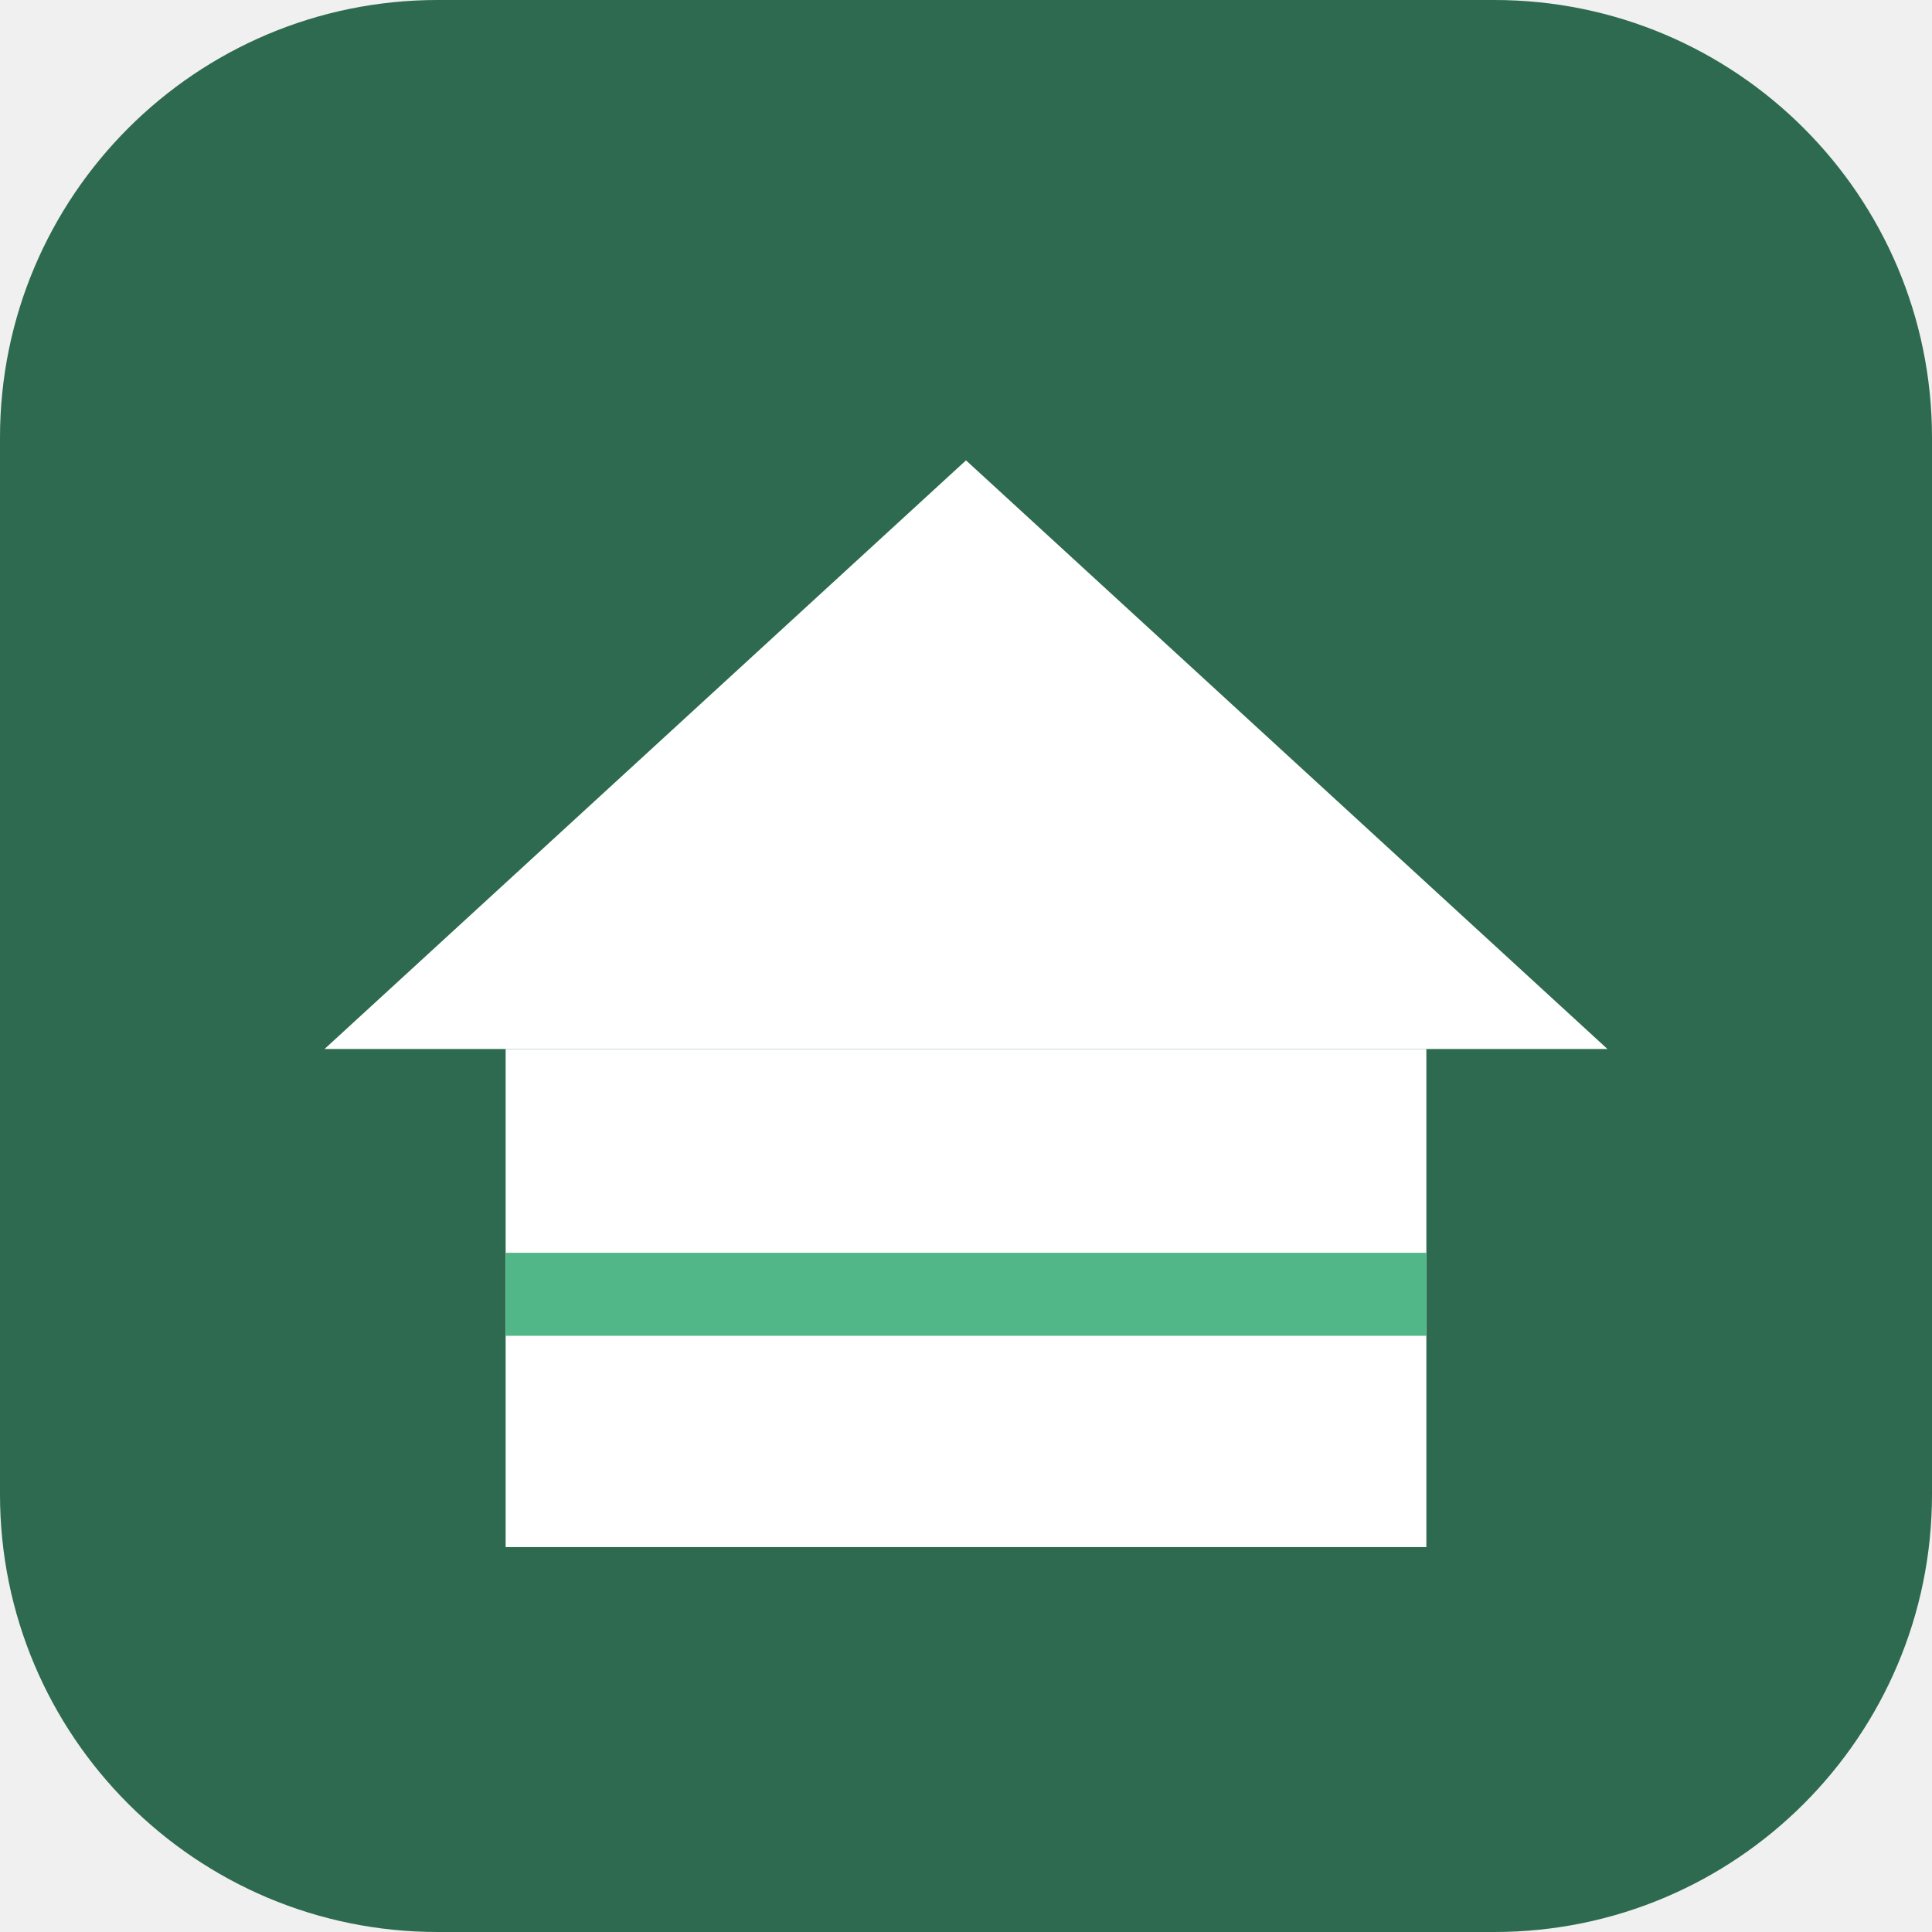
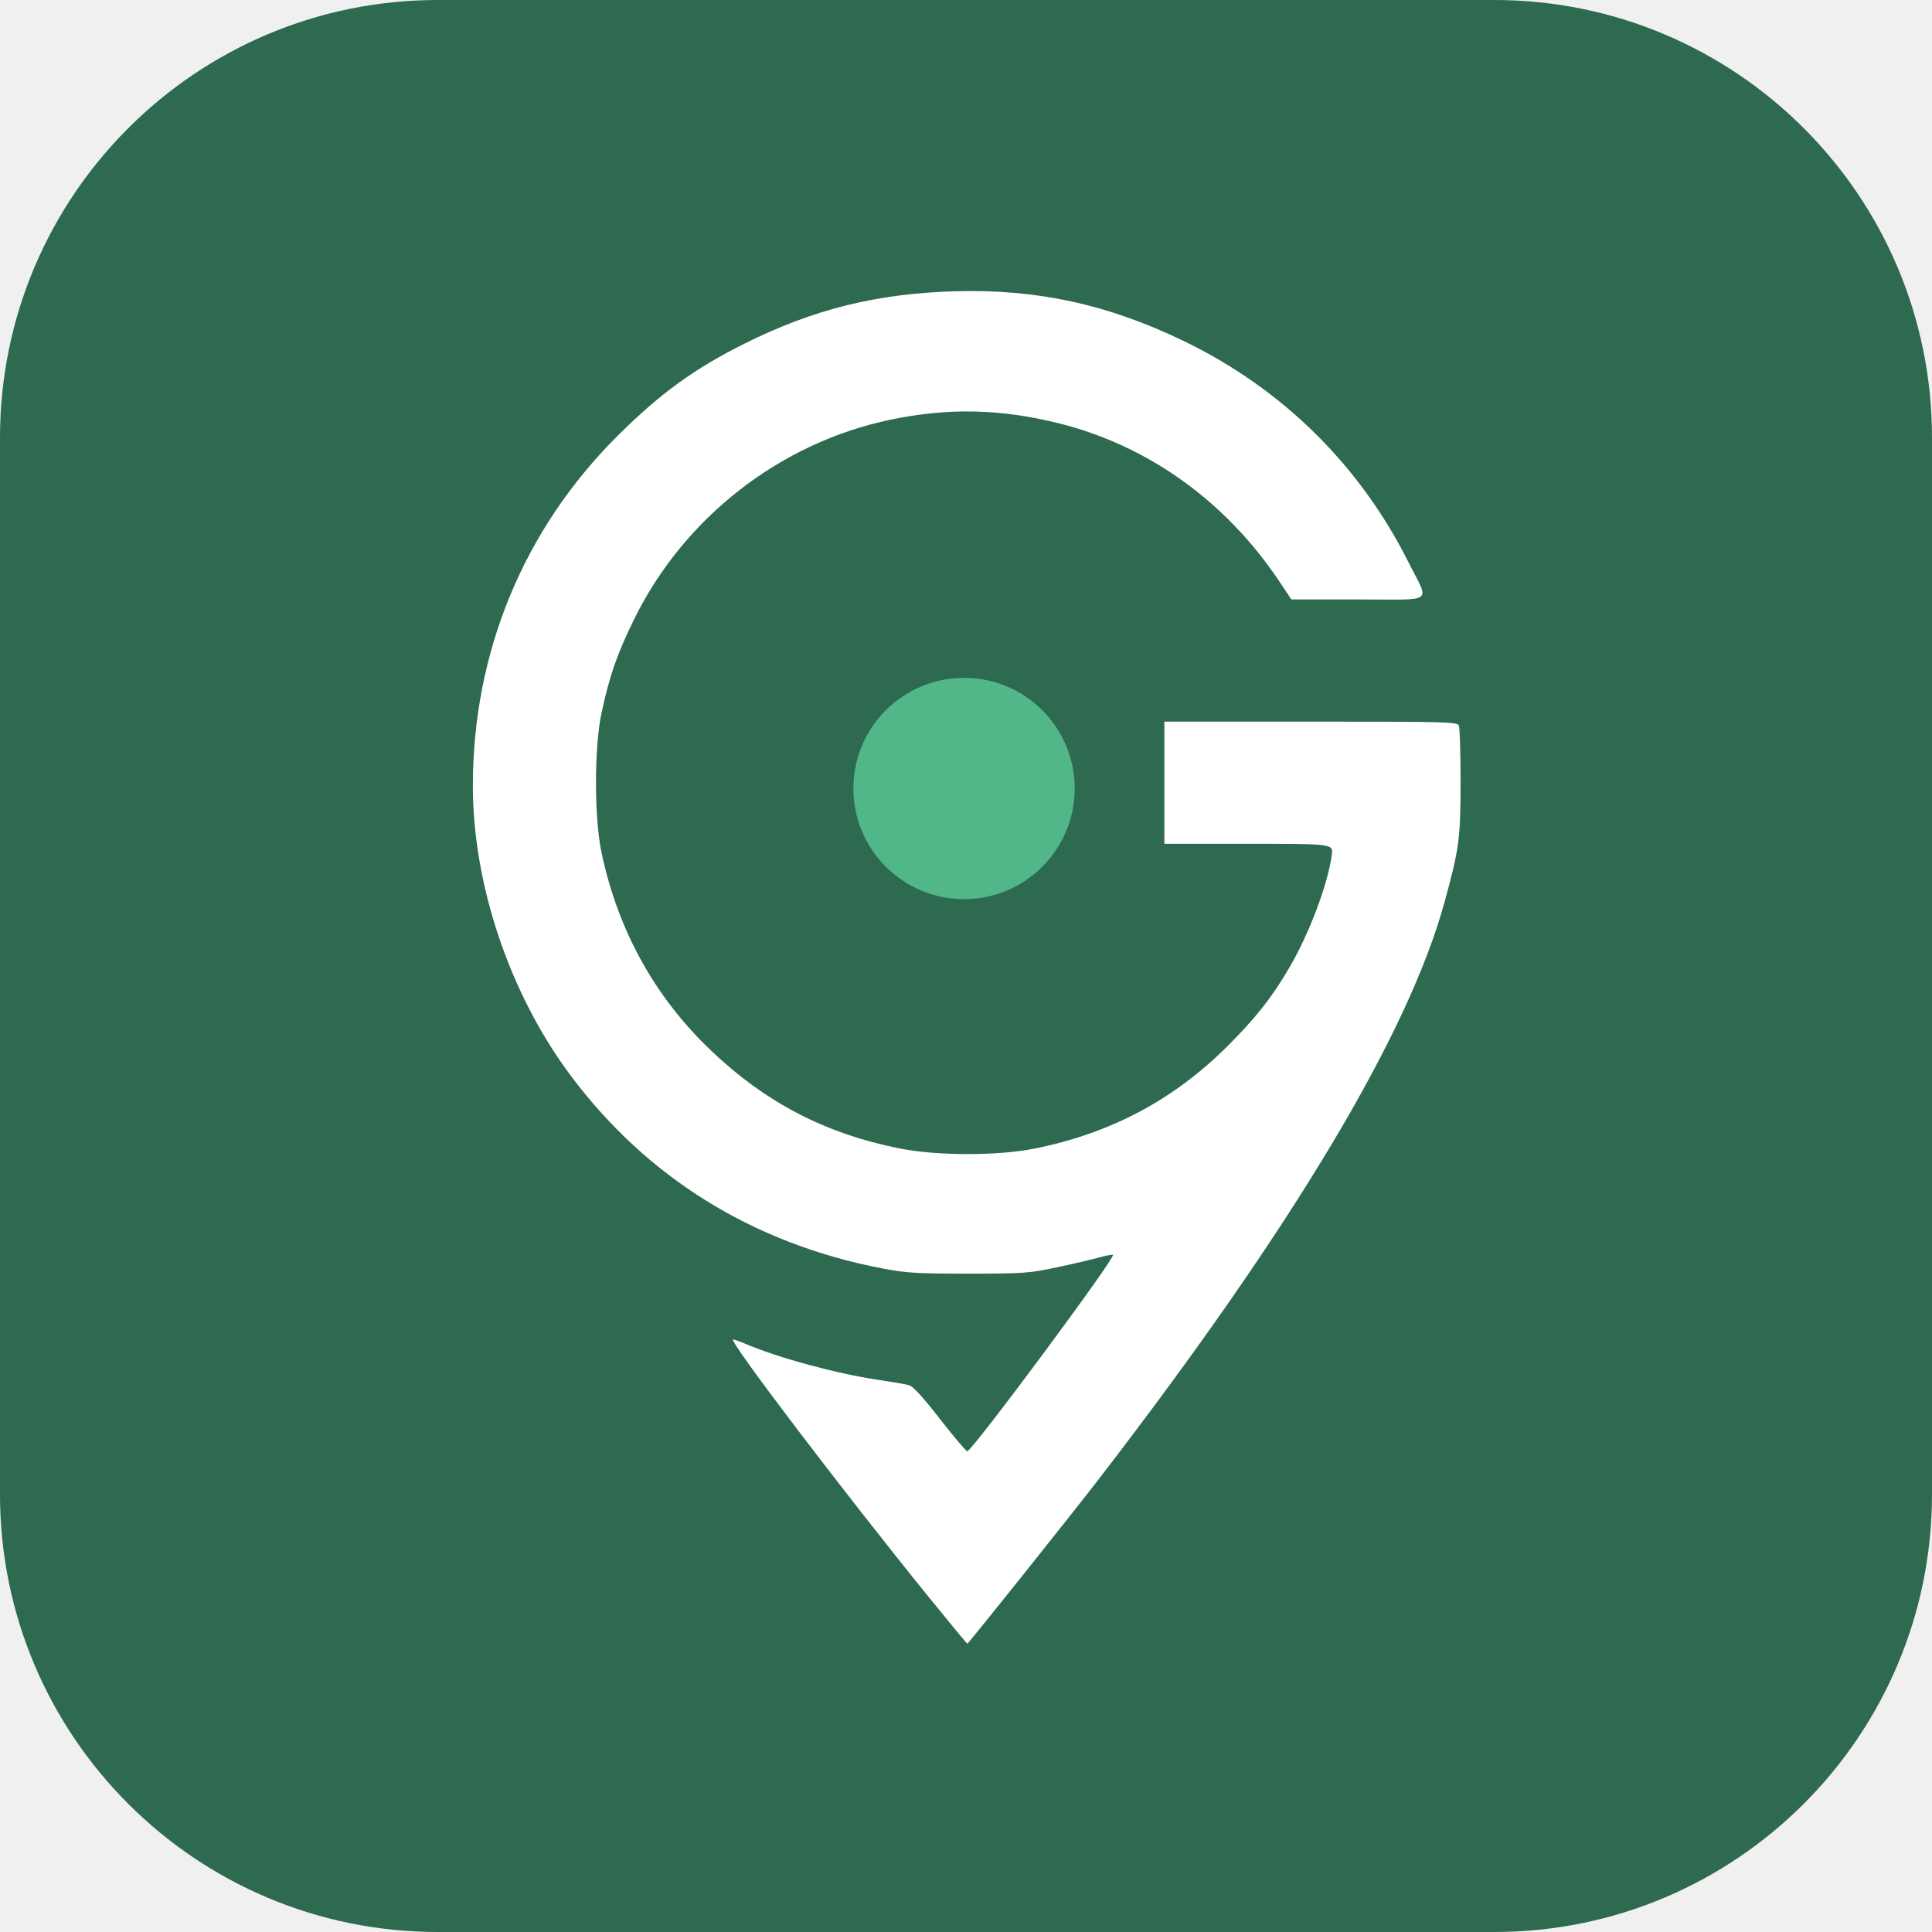
- <svg xmlns="http://www.w3.org/2000/svg" viewBox="0 0 512 512" fill="none">
+ <svg xmlns="http://www.w3.org/2000/svg" viewBox="0 0 512 512" width="512" height="512" fill="none">
  <rect width="512" height="512" rx="116" fill="#2D6A4F" />
-   <path d="M256 122 L426 278 L86 278 Z" fill="#FFFFFF" />
-   <path d="M134 278 H378 V410 H134 Z" fill="#FFFFFF" />
-   <rect x="134" y="332" width="244" height="22" fill="#52B788" />
+   <g transform="translate(125.3,77.0) scale(0.6109)">
+     <g transform="translate(-124,-61)">
+       <path fill-rule="evenodd" d="M321.77 627.75 C284.24 581.44 234.53 516.00 236.90 516.00 C237.41 516.00 239.90 516.89 242.43 517.97 C256.36 523.94 281.61 530.80 299.50 533.48 C305.55 534.38 311.68 535.43 313.13 535.81 C314.95 536.29 319.11 540.82 326.64 550.50 C332.62 558.20 337.96 564.50 338.51 564.50 C340.57 564.50 402.87 480.54 401.69 479.36 C401.43 479.10 398.80 479.57 395.86 480.41 C392.91 481.25 384.65 483.18 377.50 484.70 C365.26 487.29 363.00 487.46 339.00 487.46 C316.79 487.47 312.00 487.19 301.88 485.25 C245.54 474.48 199.21 445.71 165.92 400.82 C139.93 365.76 124.08 318.62 124.02 276.21 C123.94 218.03 145.99 164.62 186.88 123.94 C205.29 105.63 220.17 94.83 242.00 83.95 C271.73 69.13 299.19 62.30 333.00 61.32 C368.72 60.28 399.43 66.95 432.50 82.94 C475.14 103.55 508.78 136.70 529.97 179.00 C539.04 197.11 541.93 195.00 508.12 195.00 L479.10 195.00 L473.93 187.25 C450.71 152.49 417.05 128.31 378.41 118.64 C353.03 112.28 330.34 111.78 305.24 117.01 C257.37 126.99 215.72 159.38 194.02 203.50 C186.62 218.55 183.32 228.02 179.84 244.23 C176.62 259.22 176.63 289.83 179.87 305.00 C187.07 338.72 202.90 367.35 227.14 390.50 C250.95 413.24 276.93 426.75 309.17 433.16 C325.44 436.40 351.75 436.42 367.76 433.20 C400.63 426.59 427.77 412.22 451.12 389.04 C463.51 376.74 470.81 367.47 478.40 354.40 C487.02 339.54 494.95 318.40 496.62 305.84 C497.26 301.00 497.26 301.00 460.63 301.00 L424.00 301.00 L424.00 274.50 L424.00 248.00 L487.53 248.00 C547.10 248.00 551.11 248.11 551.77 249.75 C552.16 250.71 552.48 261.62 552.49 274.00 C552.50 298.65 551.92 303.01 545.56 326.21 C529.82 383.63 479.57 467.52 395.63 576.50 C383.35 592.43 338.97 648.00 338.52 648.00 C338.34 648.00 330.80 638.89 321.77 627.75 Z" fill="#FFFFFF" />
+       <circle cx="337.1" cy="277" r="48" fill="#52B788" />
+     </g>
+   </g>
</svg>
